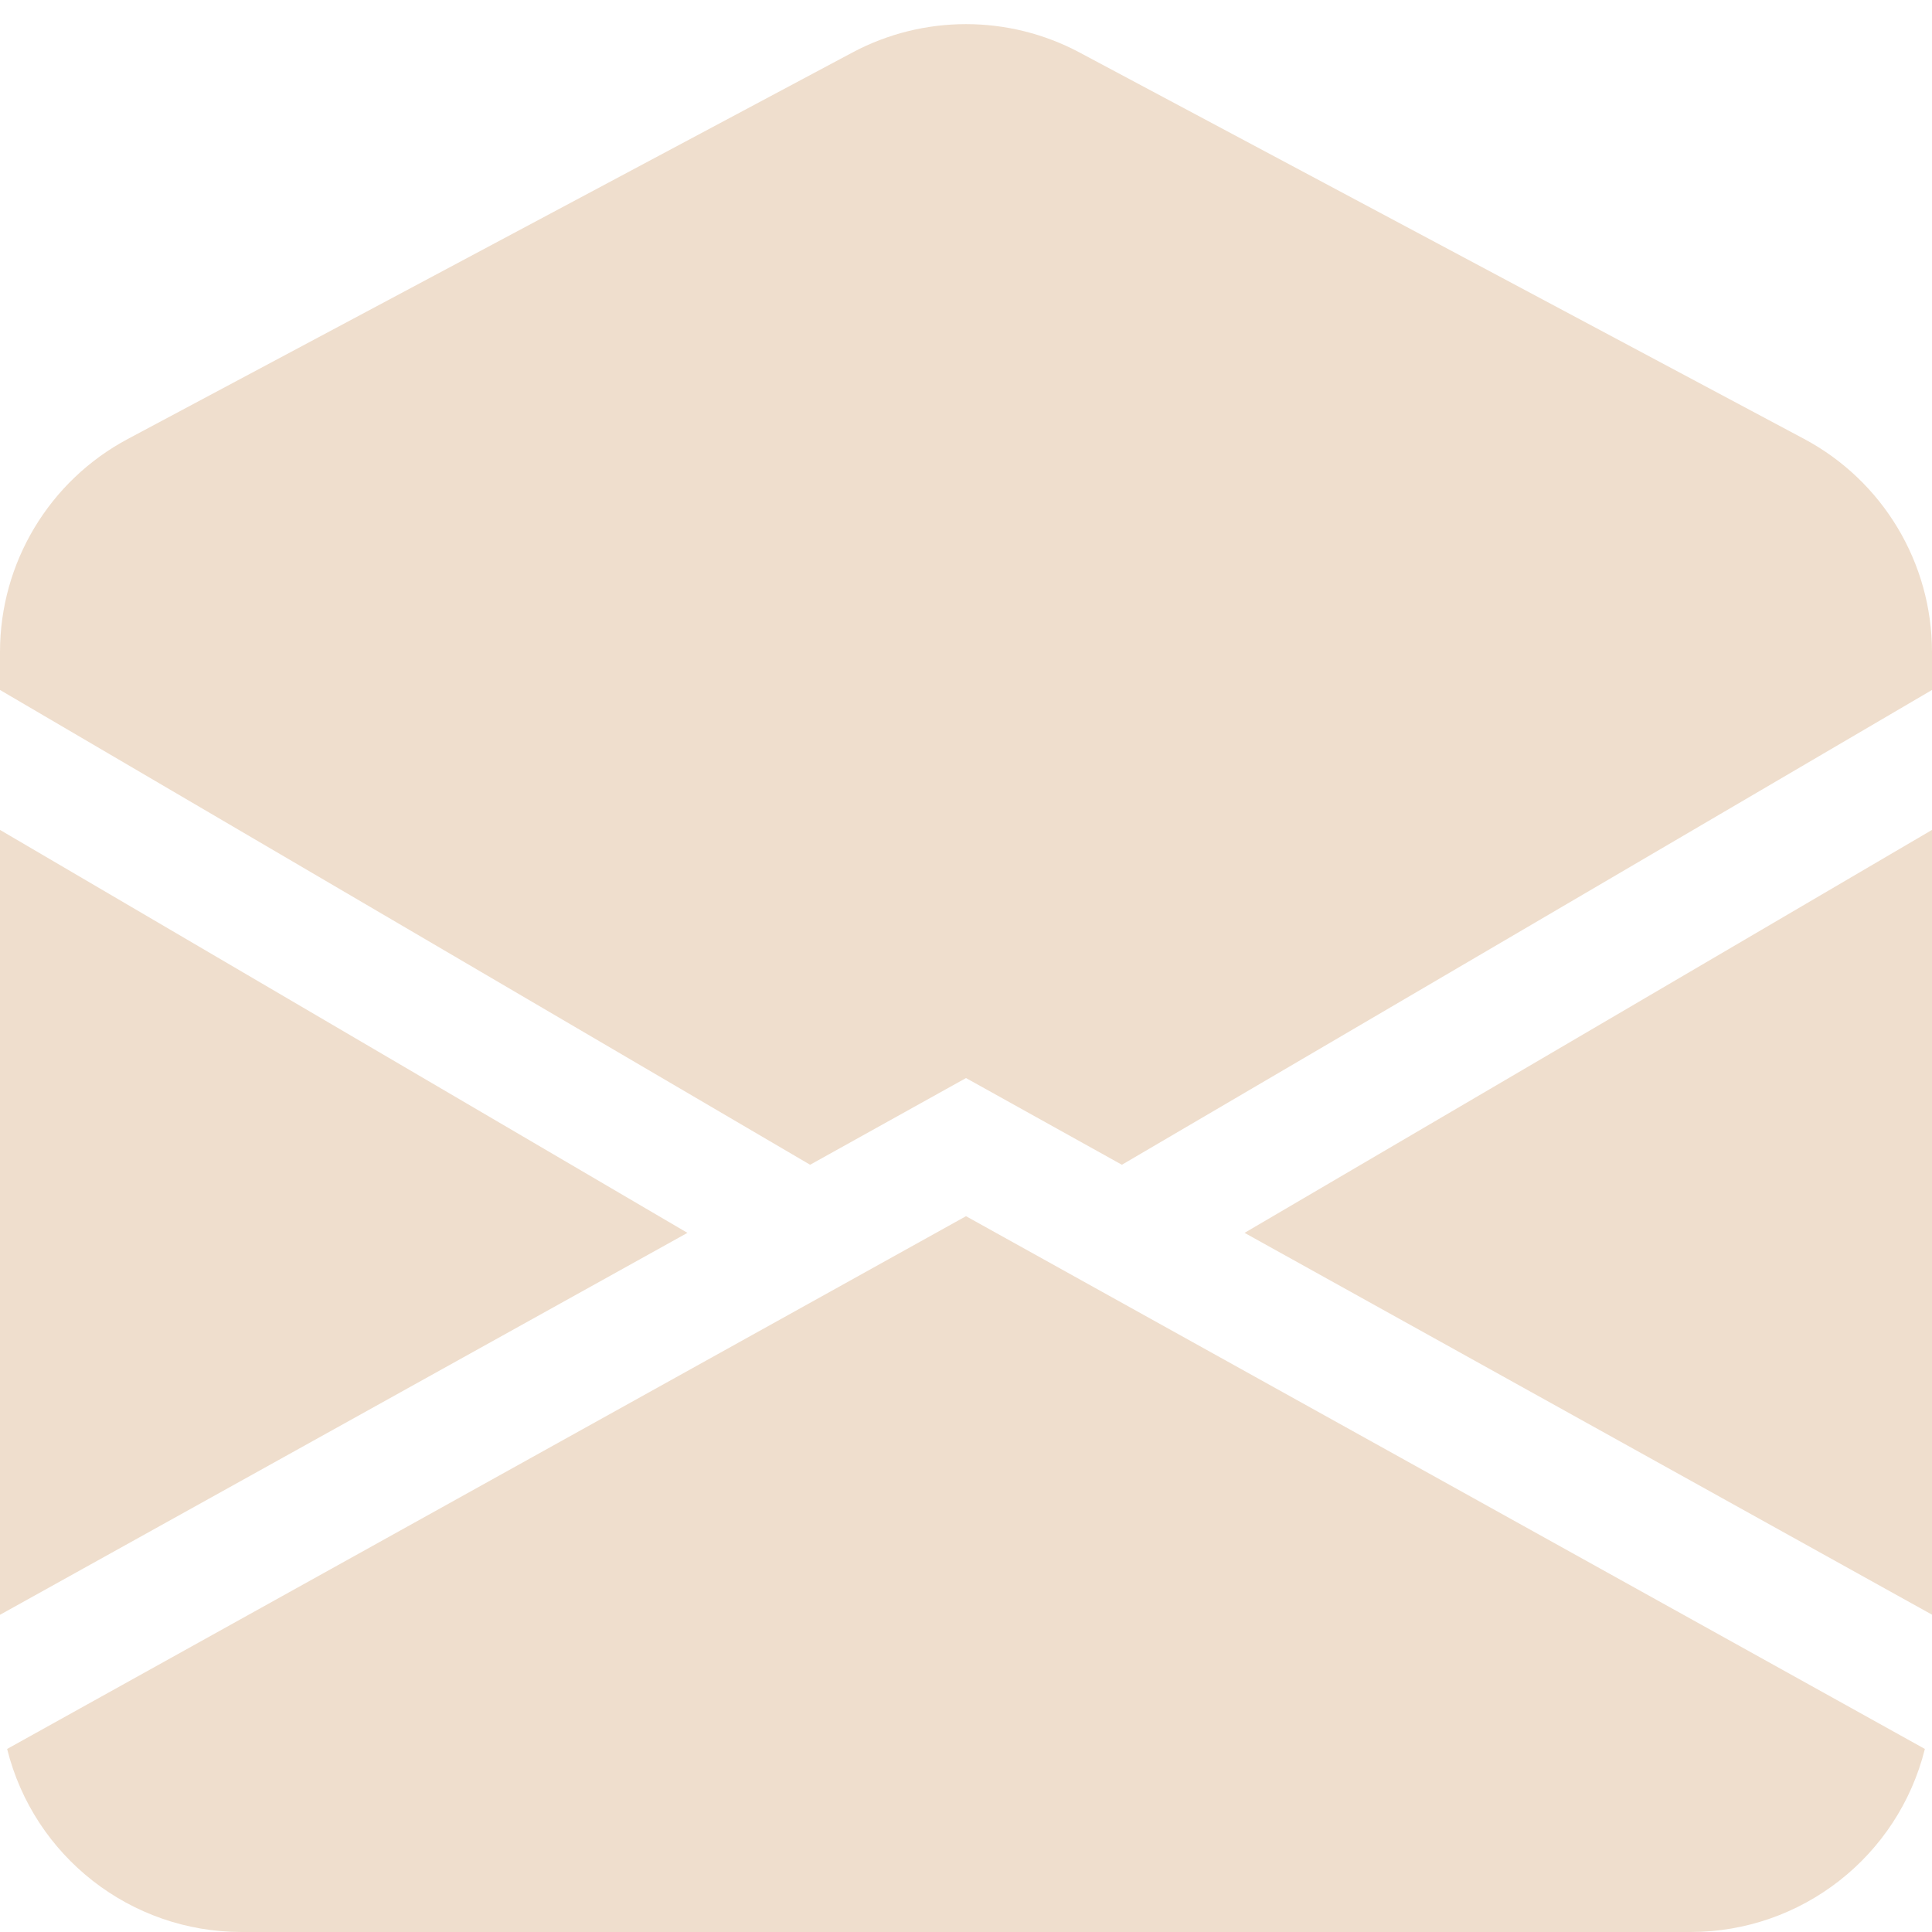
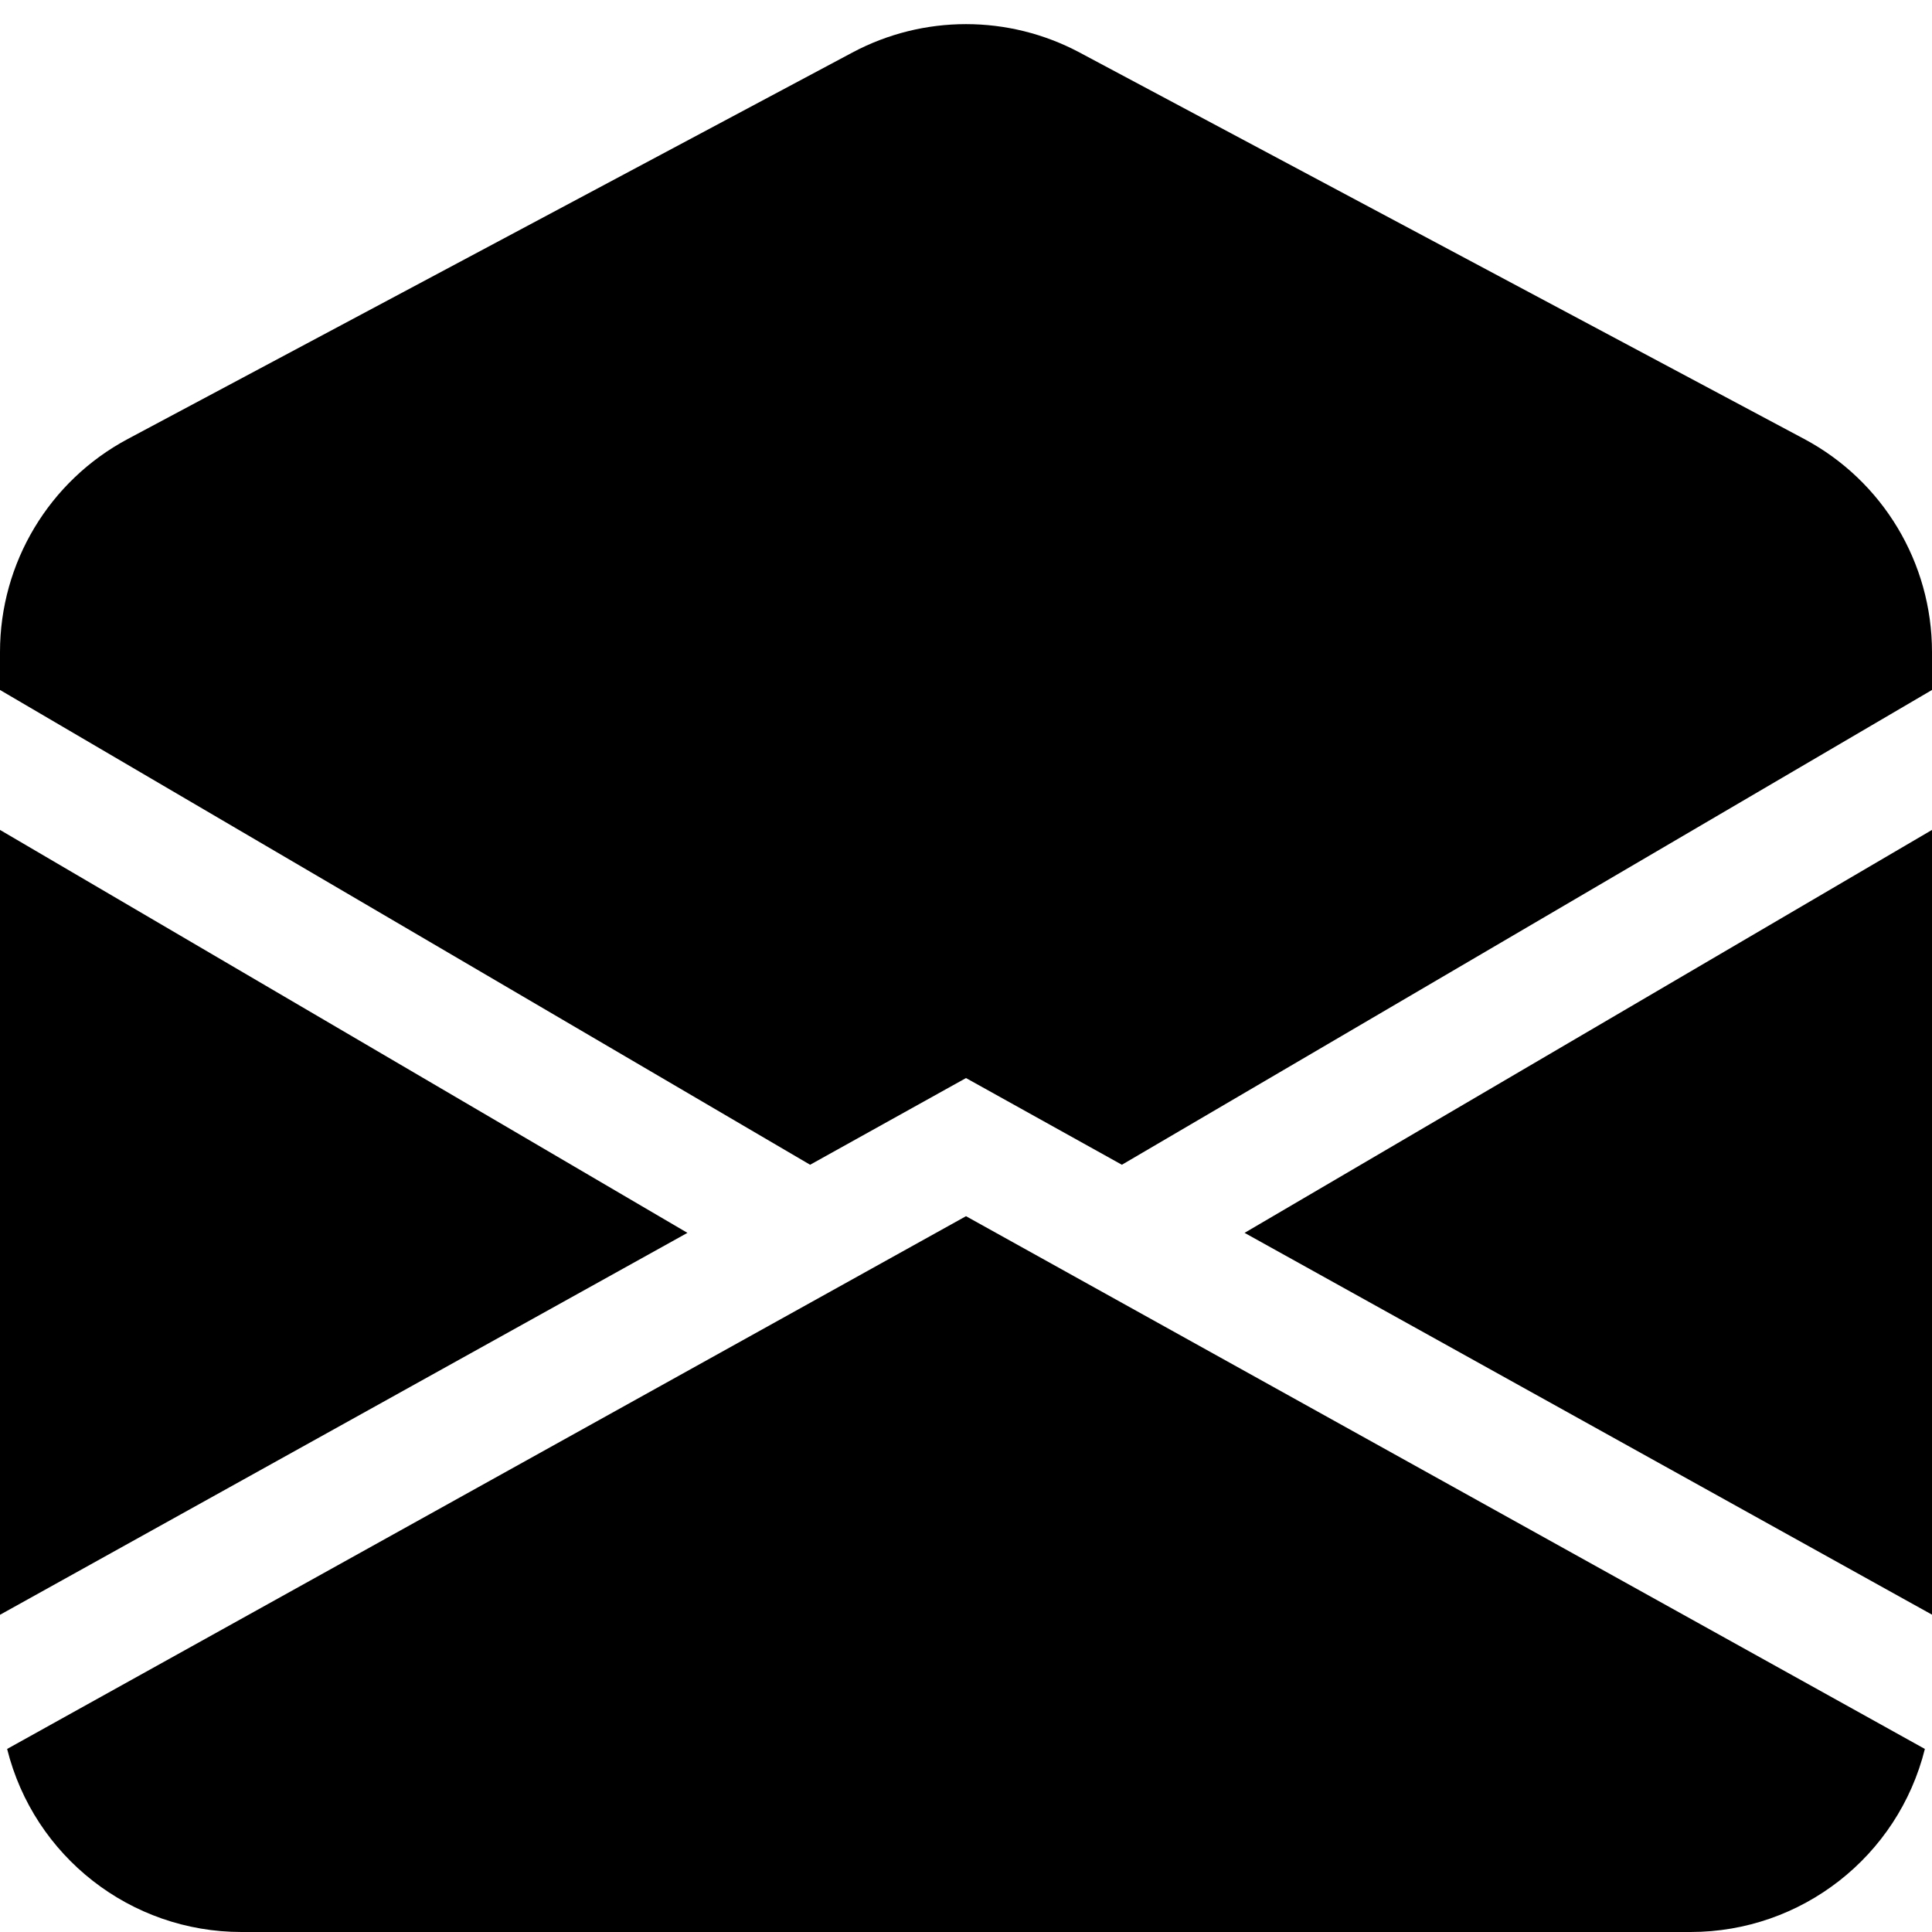
- <svg xmlns="http://www.w3.org/2000/svg" width="16" height="16" fill="#efdecd" class="bi bi-envelope-open-fill" viewBox="0 0 16 16">
+ <svg xmlns="http://www.w3.org/2000/svg" width="16" height="16" fill="#000000" class="bi bi-envelope-open-fill" viewBox="0 0 16 16">
  <path d="M8.941.435a2 2 0 0 0-1.882 0l-6 3.2A2 2 0 0 0 0 5.4v.314l6.709 3.932L8 8.928l1.291.718L16 5.714V5.4a2 2 0 0 0-1.059-1.765l-6-3.2ZM16 6.873l-5.693 3.337L16 13.372v-6.5Zm-.059 7.611L8 10.072.059 14.484A2 2 0 0 0 2 16h12a2 2 0 0 0 1.941-1.516ZM0 13.373l5.693-3.163L0 6.873v6.5Z" />
</svg>
